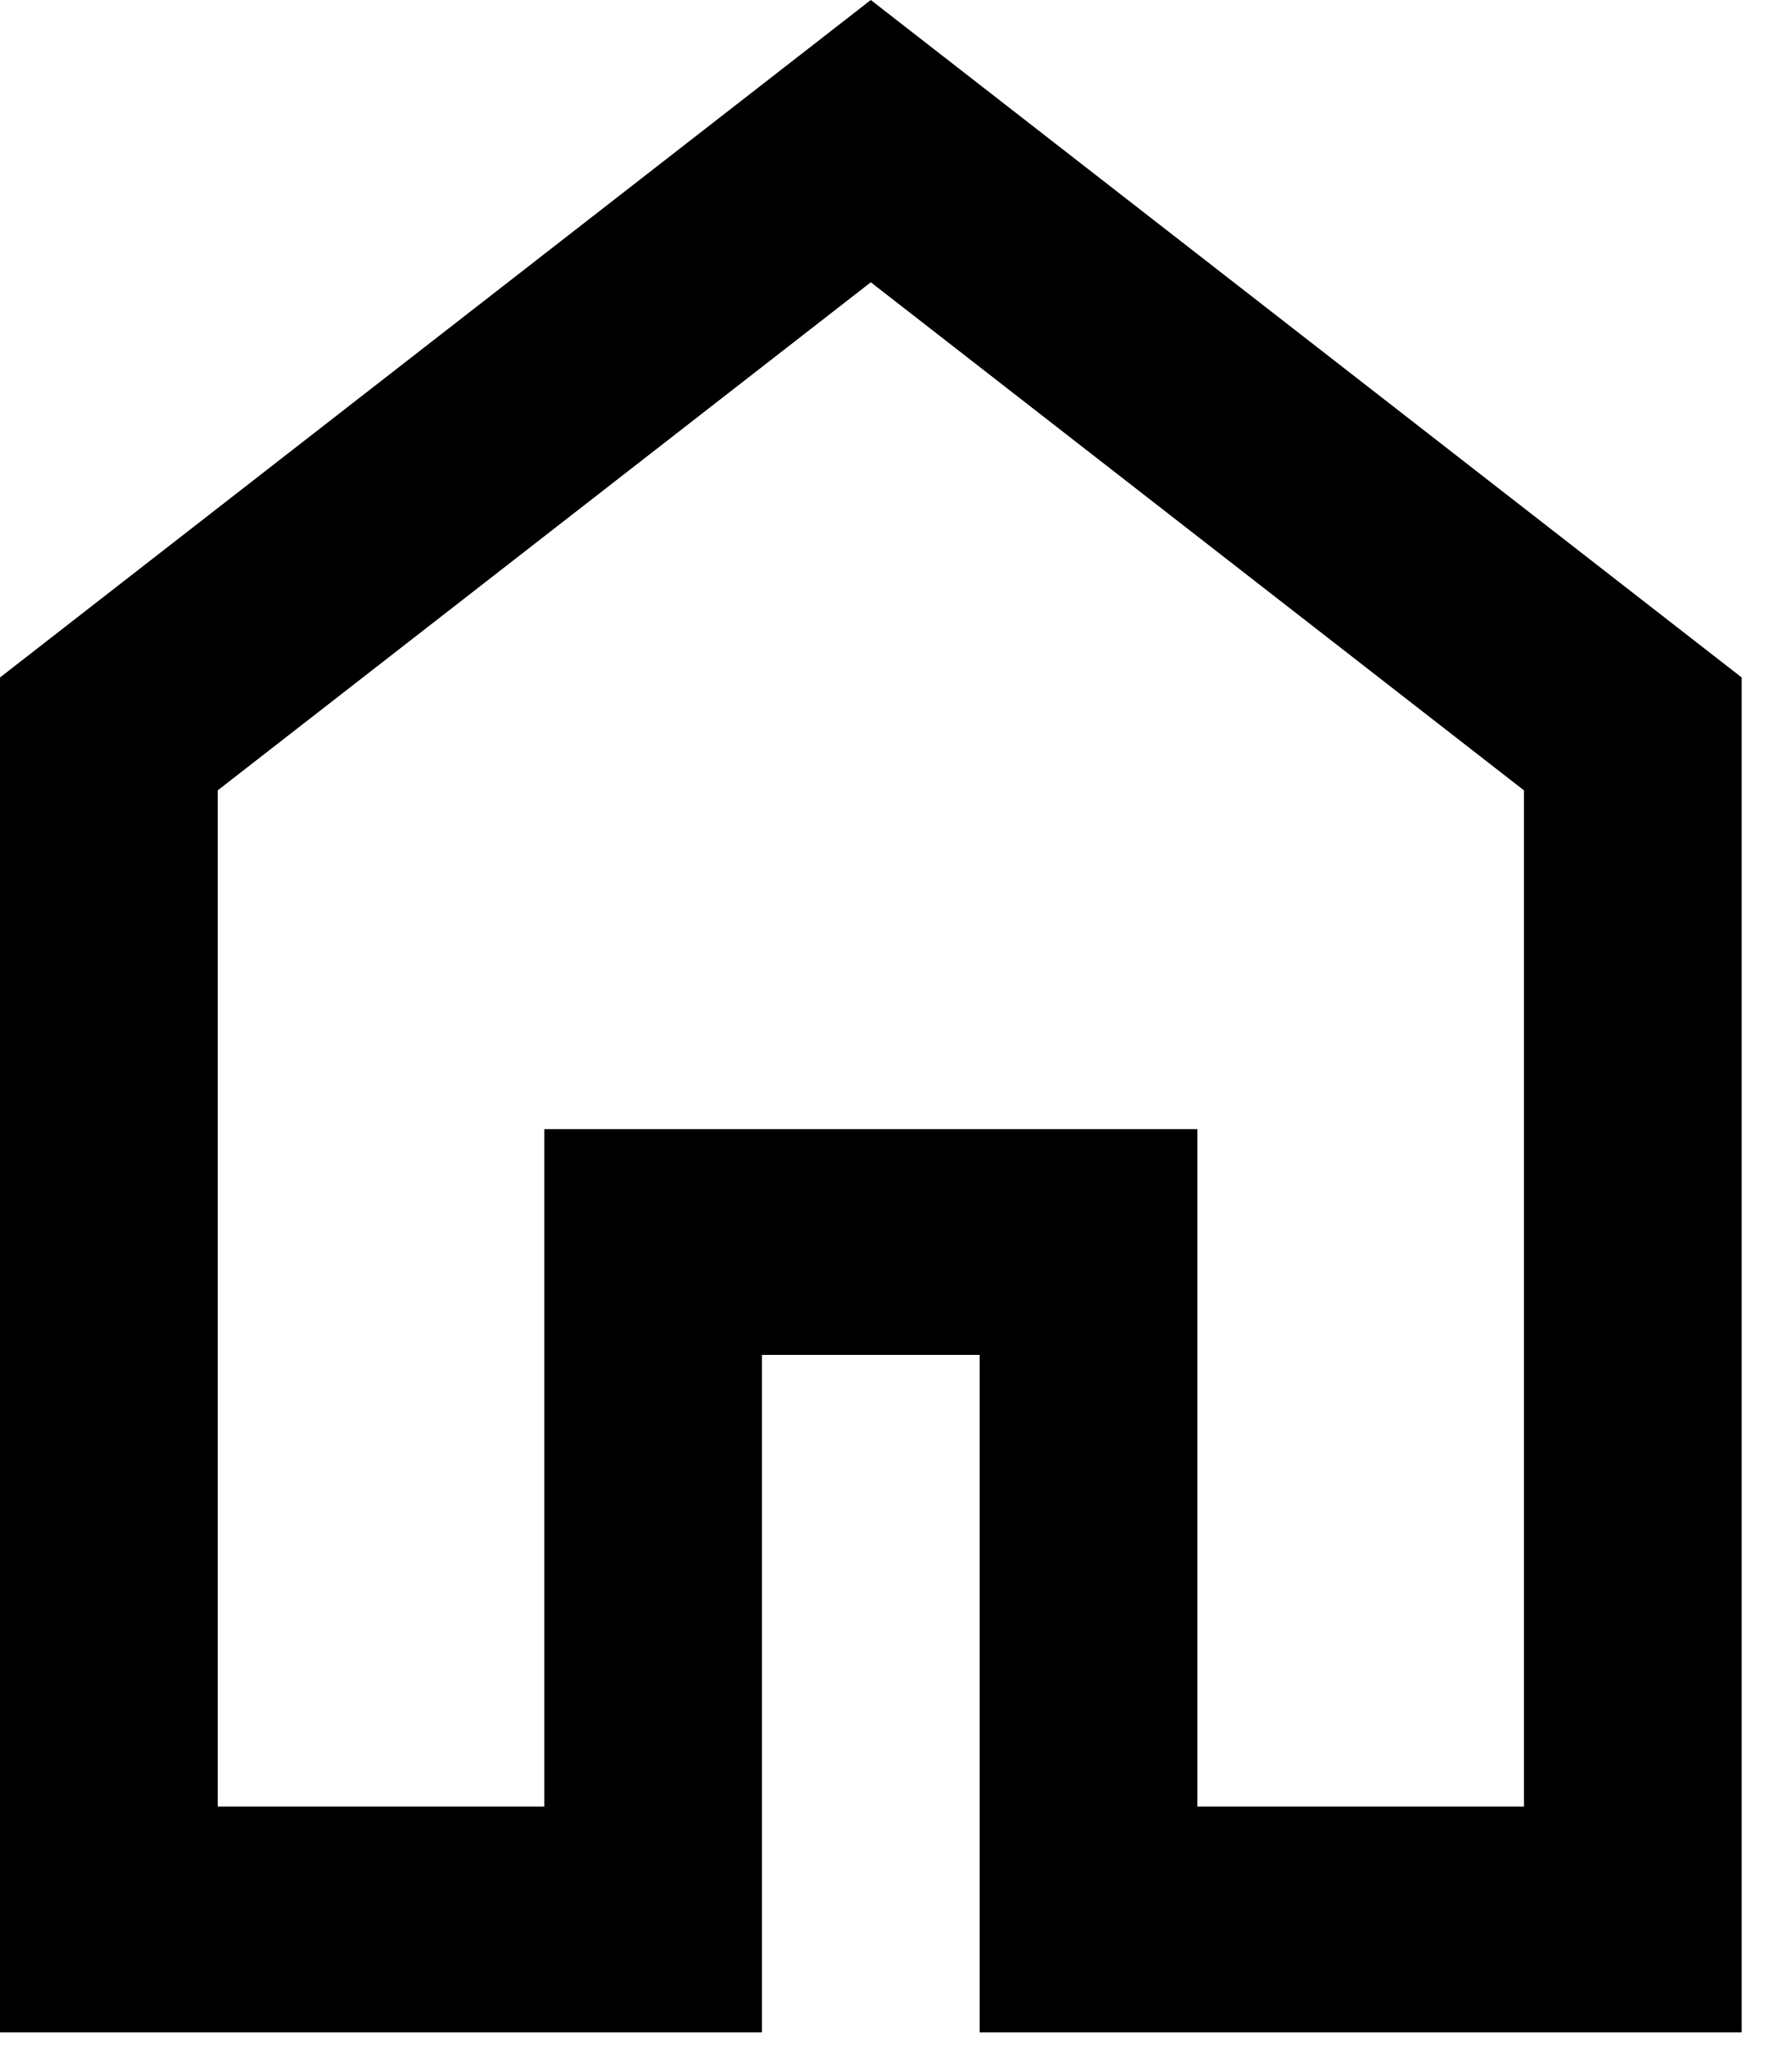
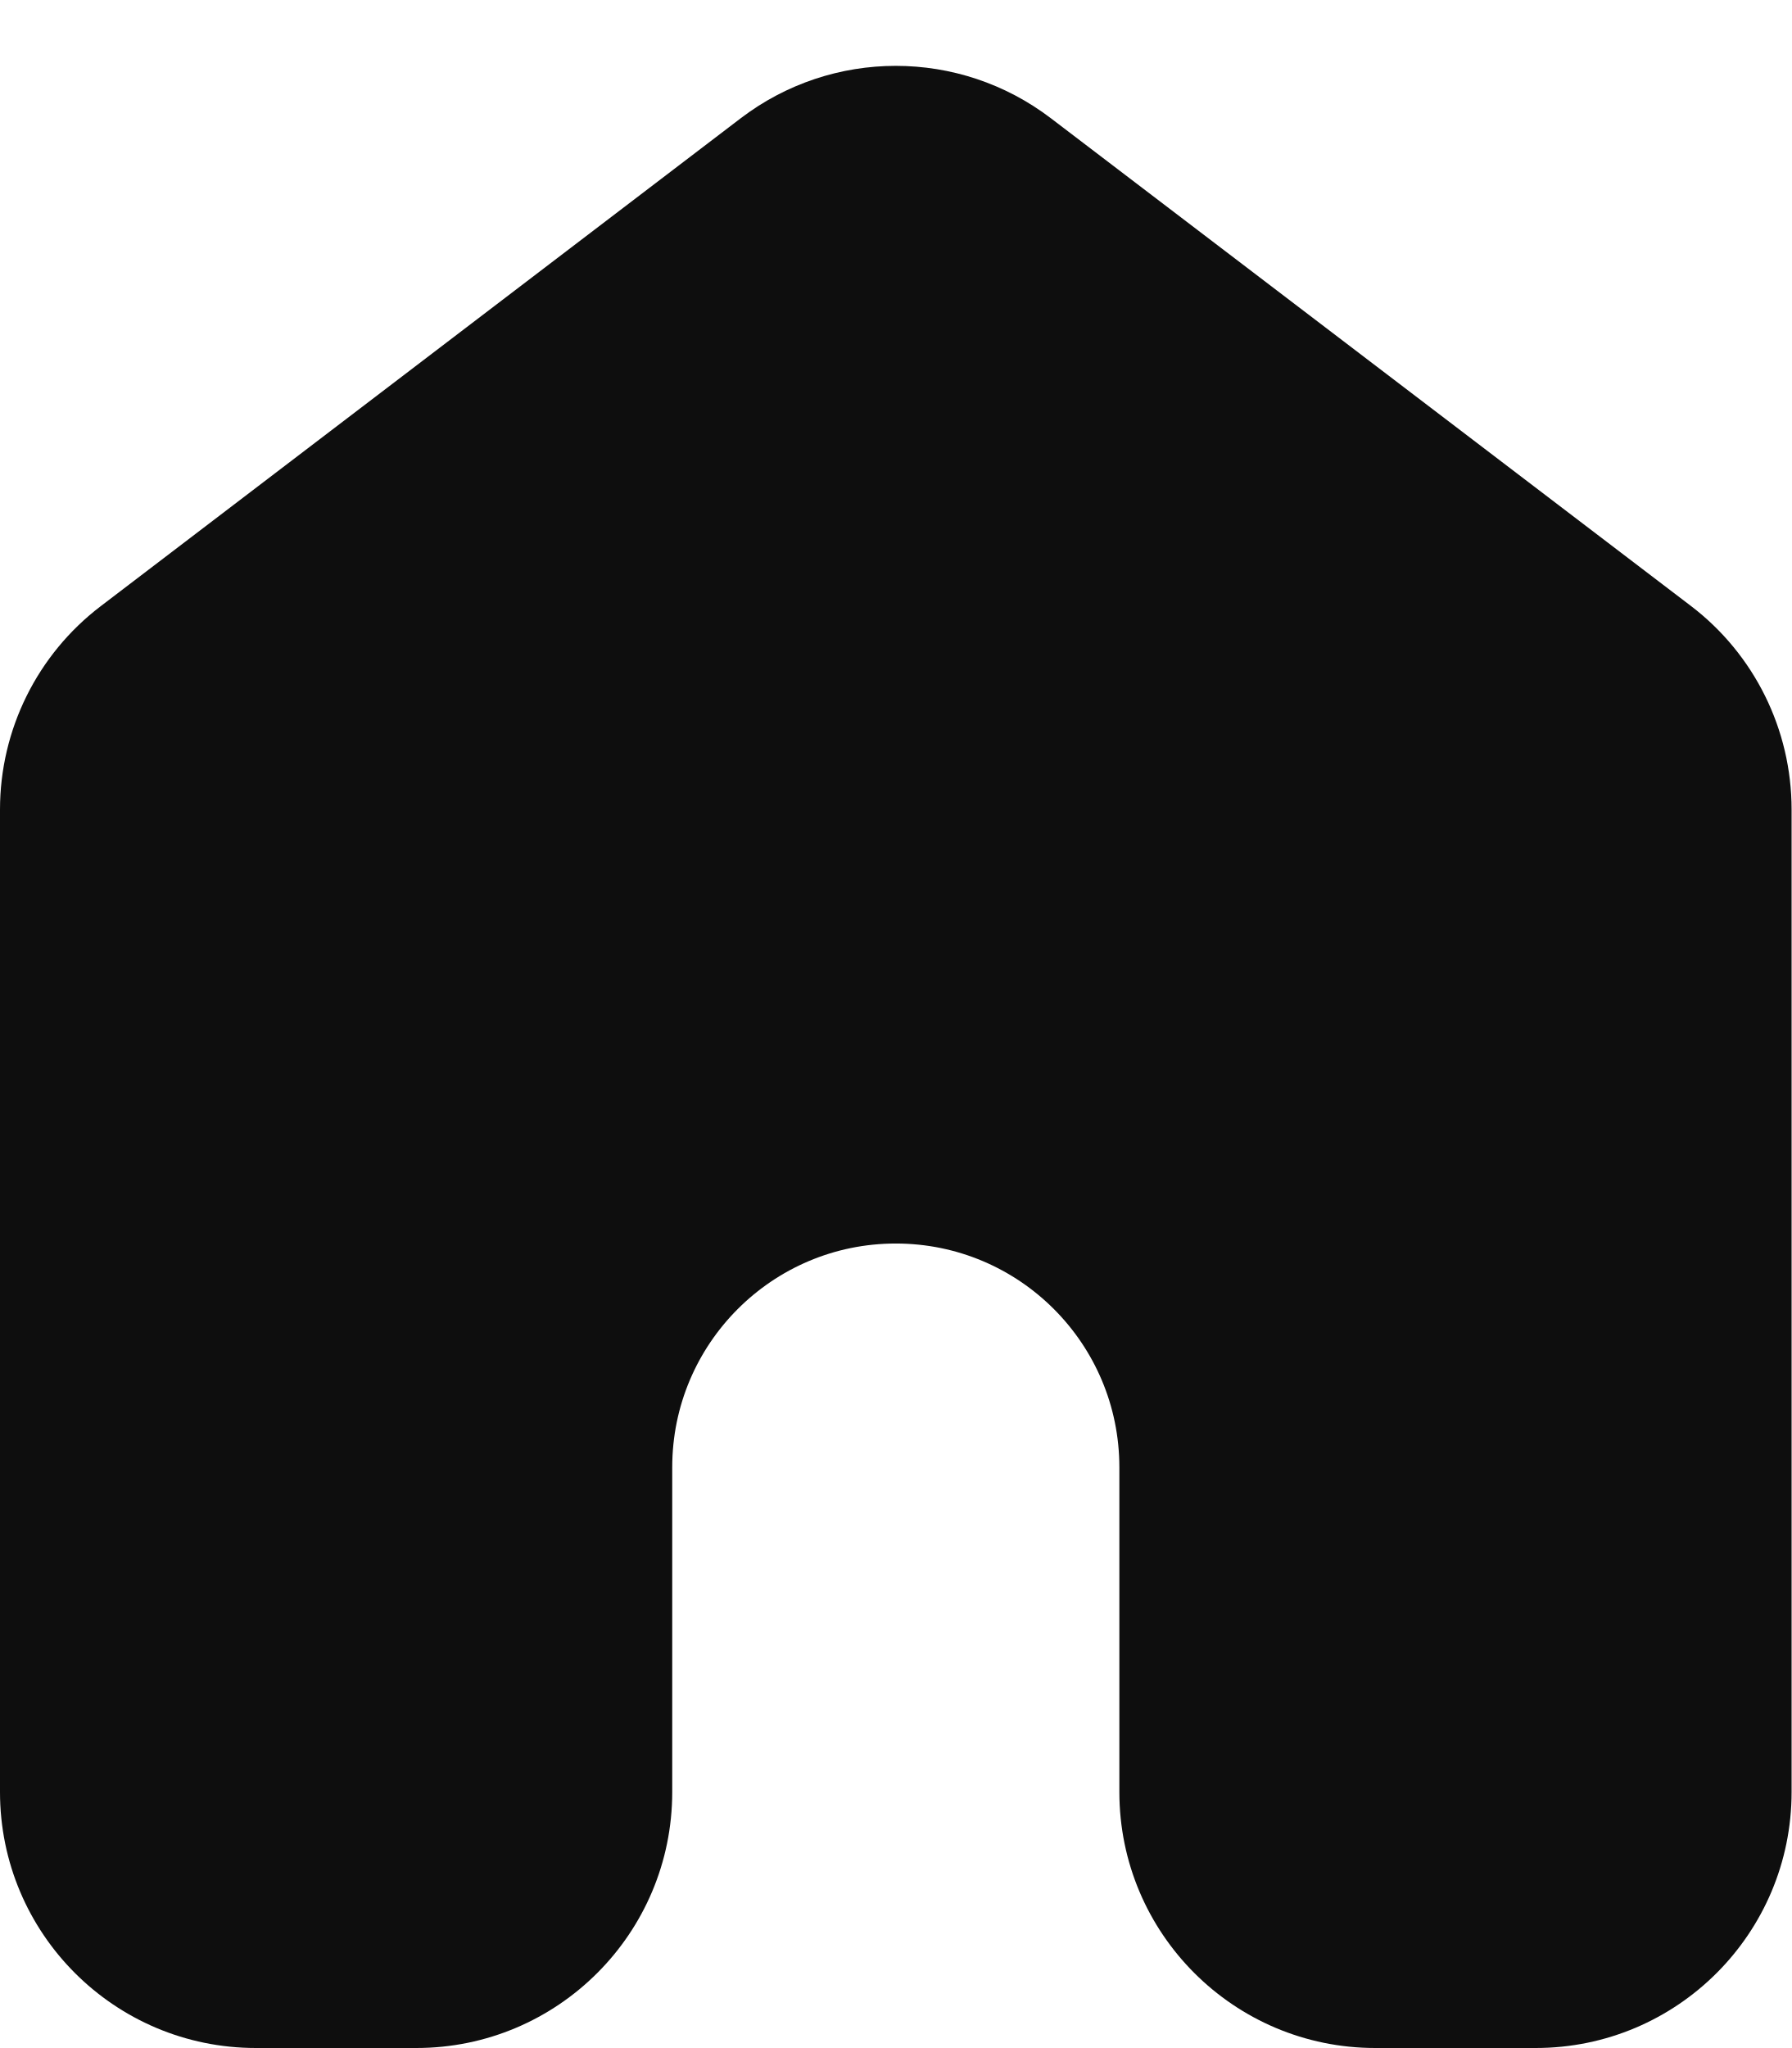
- <svg xmlns="http://www.w3.org/2000/svg" width="21" height="24" viewBox="0 0 21 24" fill="none">
-   <path d="M2.552 21.171H6.38V13.232H14.035V21.171H17.863V9.262L10.207 3.308L2.552 9.262V21.171ZM0 23.817V7.939L10.207 0L20.415 7.939V23.817H11.483V15.878H8.931V23.817H0Z" fill="black" />
+ <svg xmlns="http://www.w3.org/2000/svg" width="14" height="16" viewBox="0 0 14 16" fill="none">
+   <path d="M2 16C0.895 16 0 15.105 0 14V6.325C0 5.701 0.291 5.113 0.788 4.735L5.788 0.924C6.504 0.378 7.496 0.378 8.212 0.924L13.212 4.733C13.709 5.111 14 5.7 14 6.324V14C14 15.105 13.105 16 12 16H10.747C9.643 16 8.747 15.105 8.747 14V11.463C8.747 10.498 7.965 9.715 7 9.715V9.715C6.035 9.715 5.253 10.498 5.253 11.463V14C5.253 15.105 4.357 16 3.253 16H2Z" fill="#0E0E0E" />
</svg>
